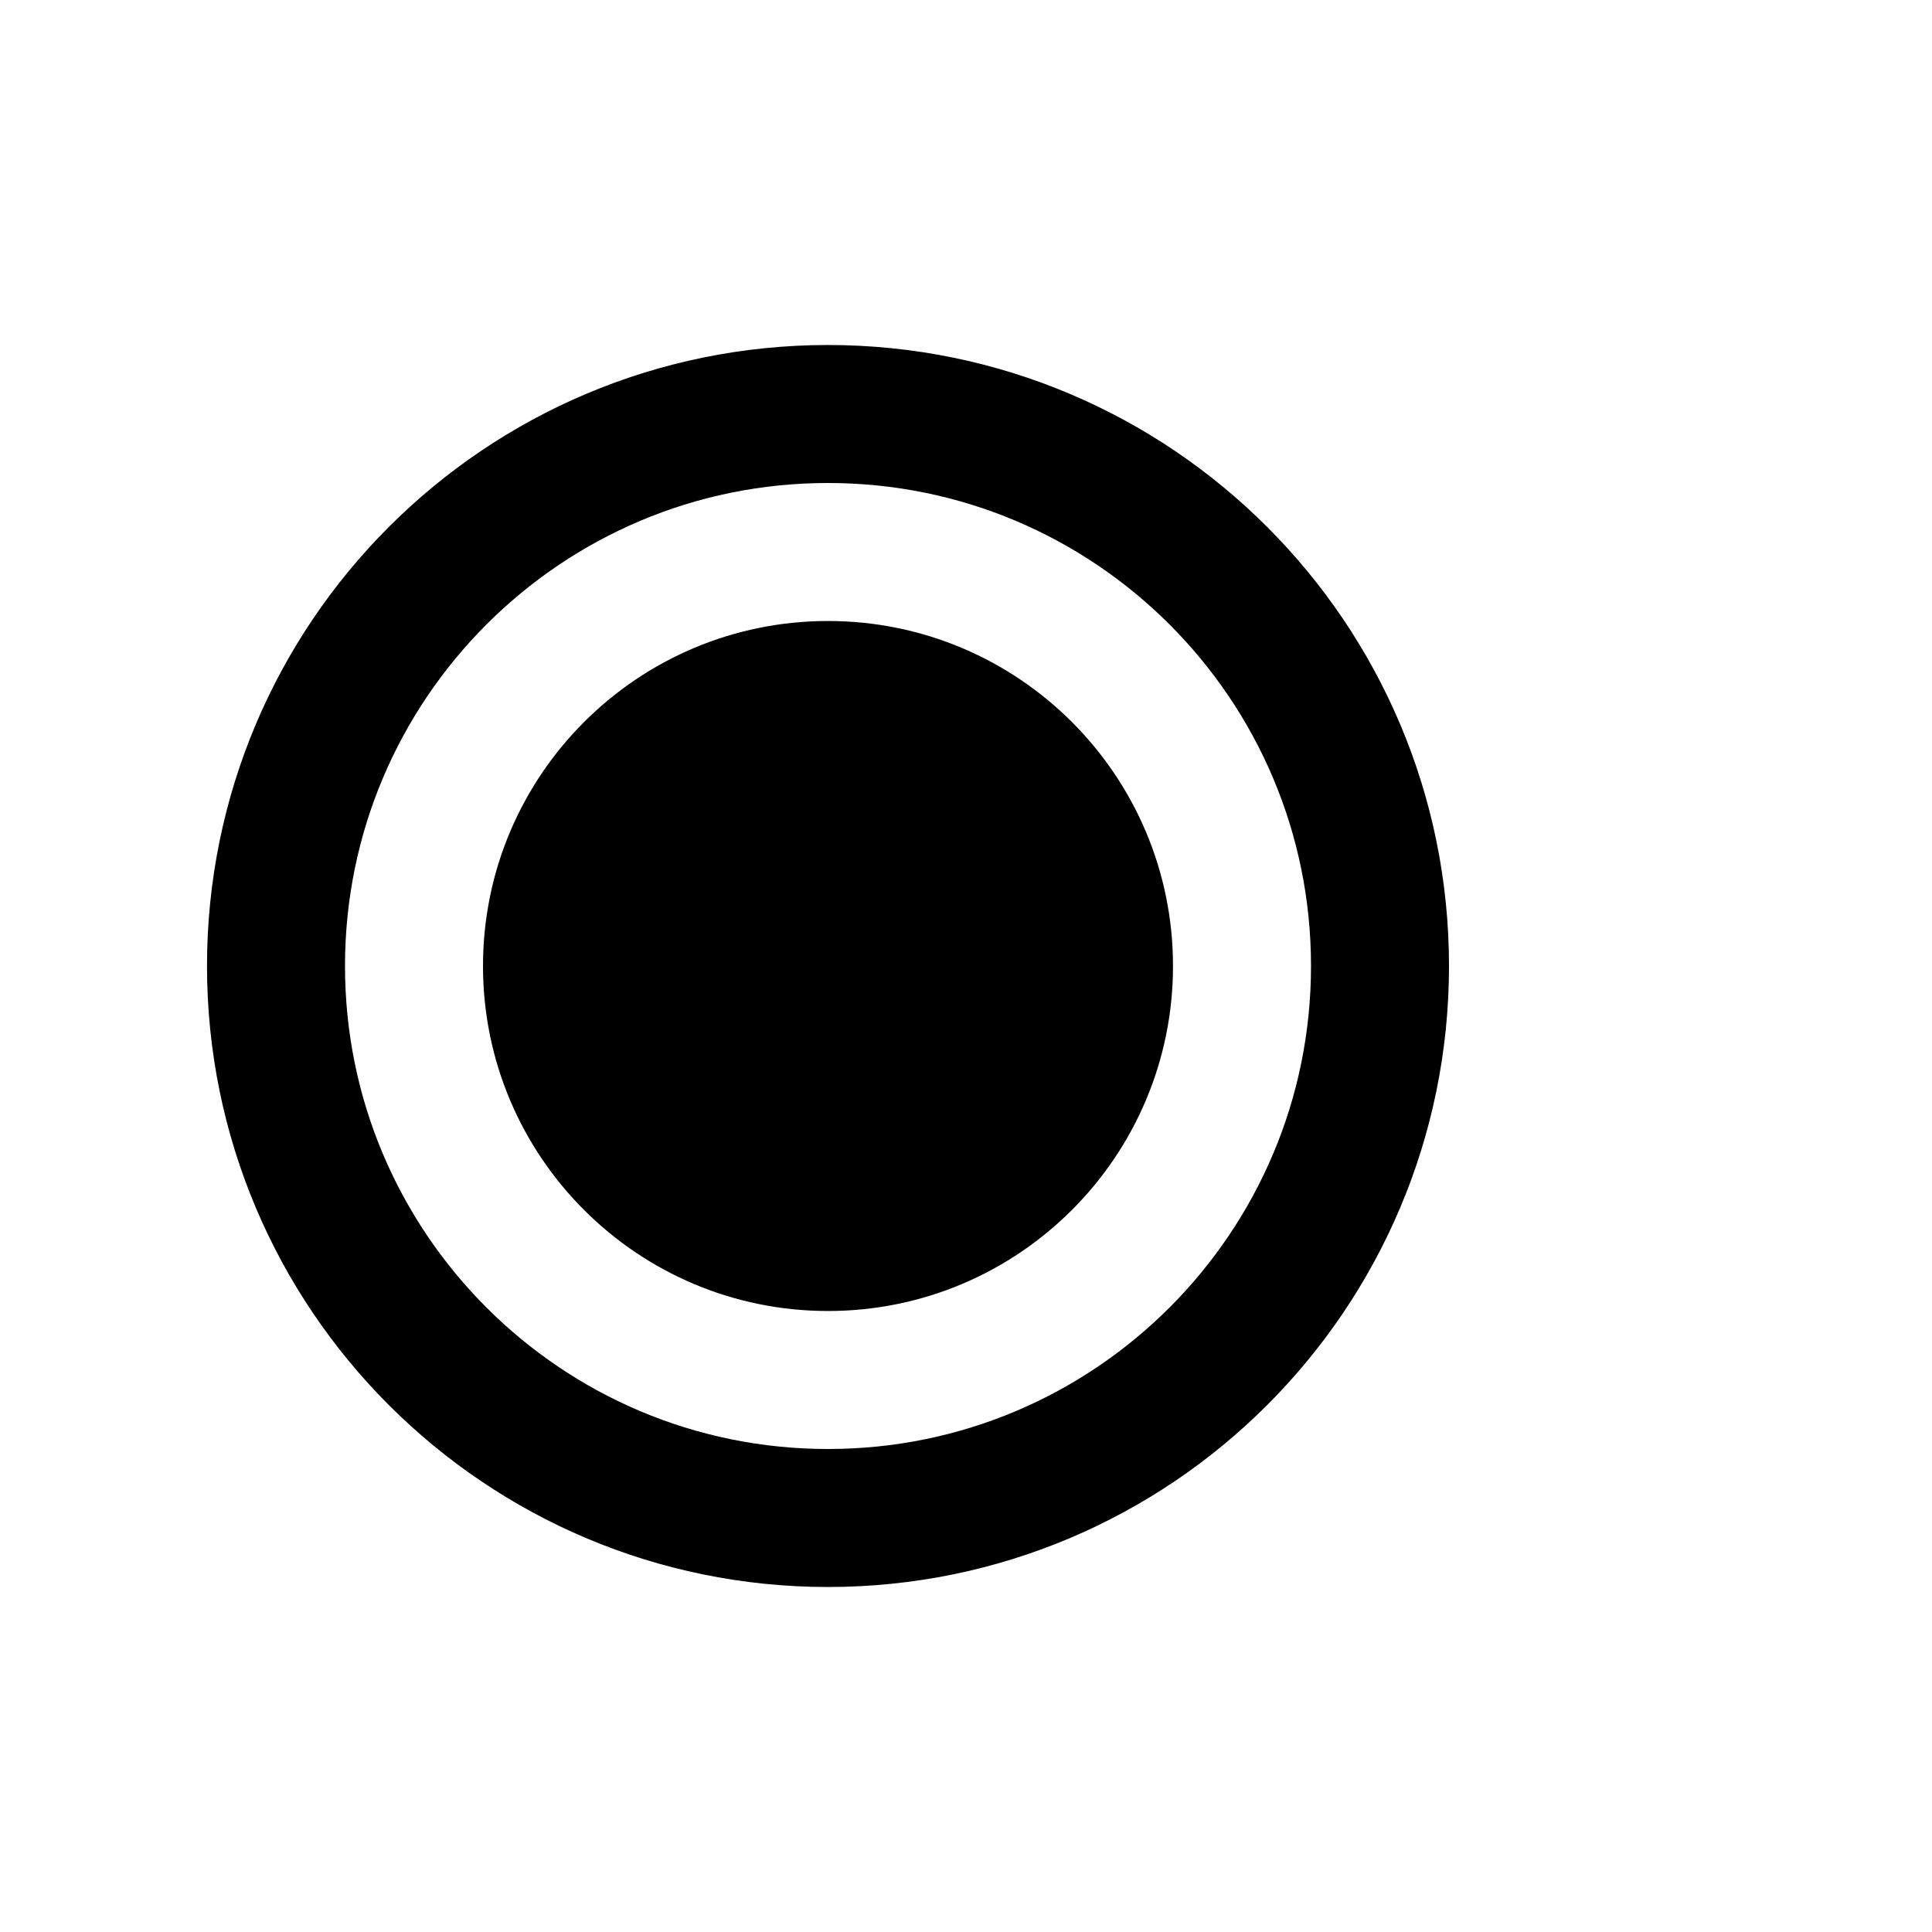
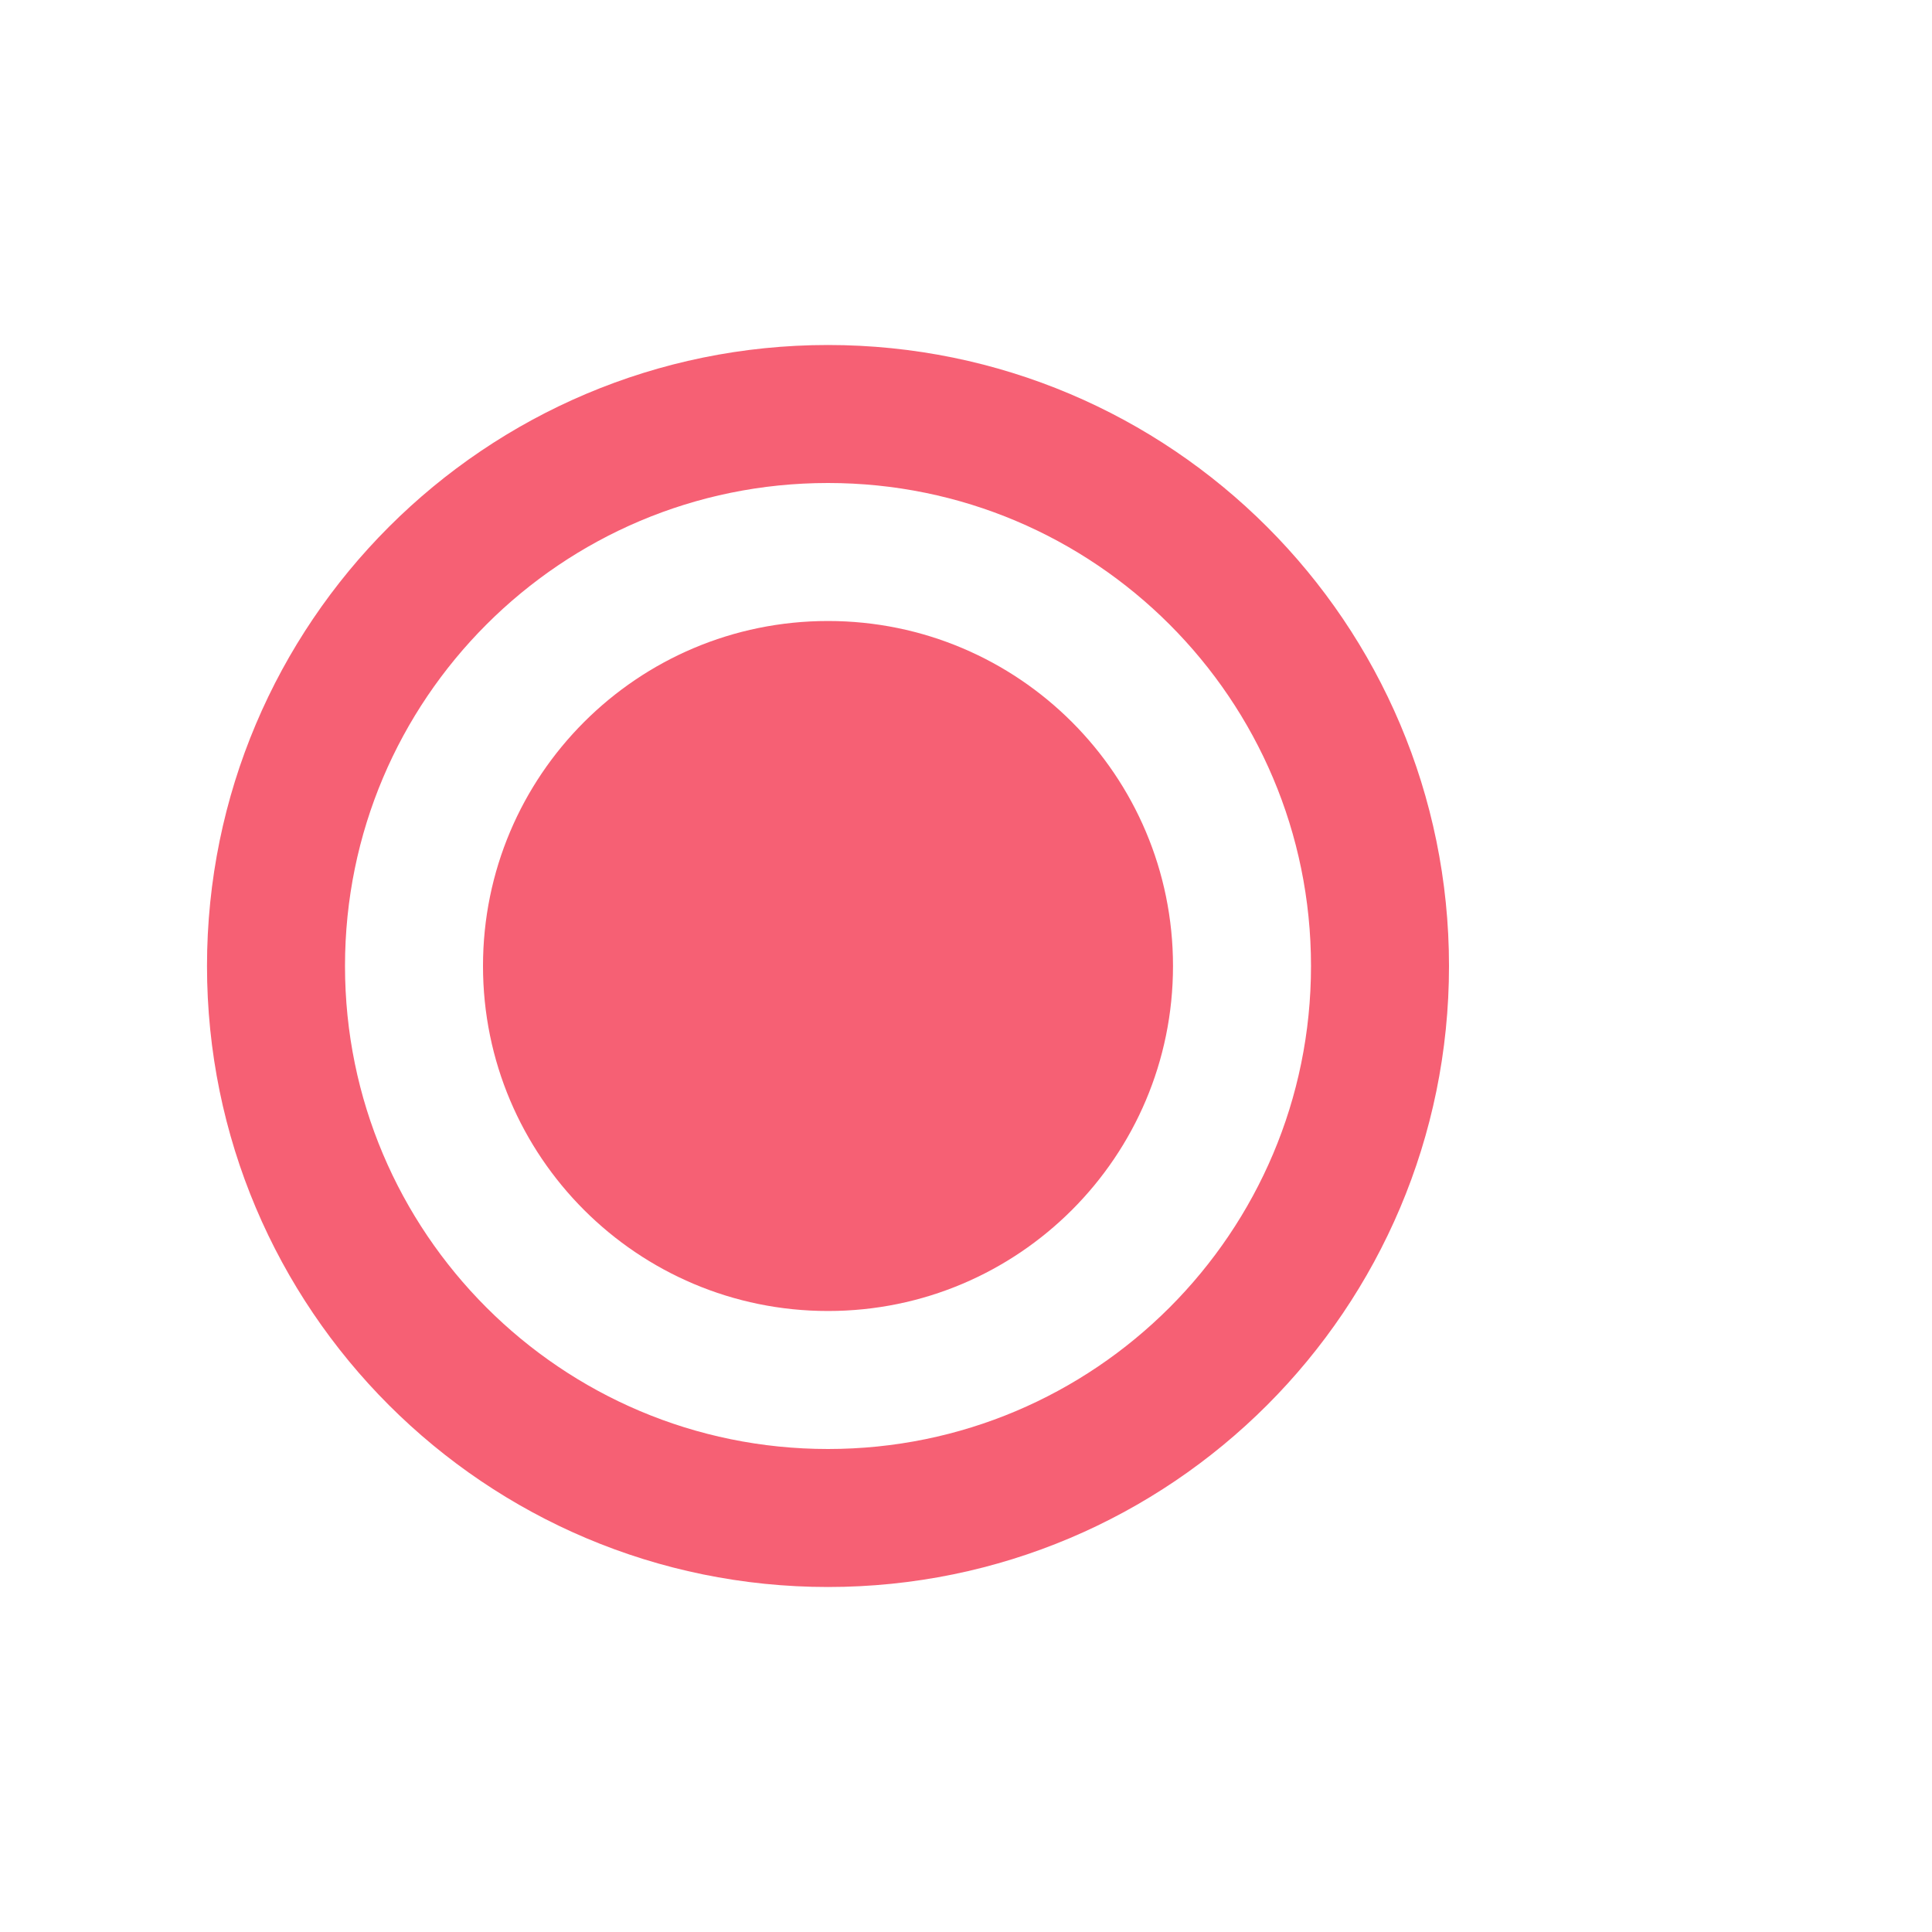
<svg xmlns="http://www.w3.org/2000/svg" width="14" height="14" viewBox="0 0 14 12" fill="none">
-   <circle cx="6" cy="6" r="2.5" fill="black" />
-   <circle cx="6" cy="6" r="4" stroke="black" strokeOpacity="0.2" strokeWidth="3" />
+   <circle cx="6" cy="6" r="2.5" fill="#F66074" />
+   <circle cx="6" cy="6" r="4" stroke="#F66074" strokeOpacity="0.2" strokeWidth="3" />
</svg>
